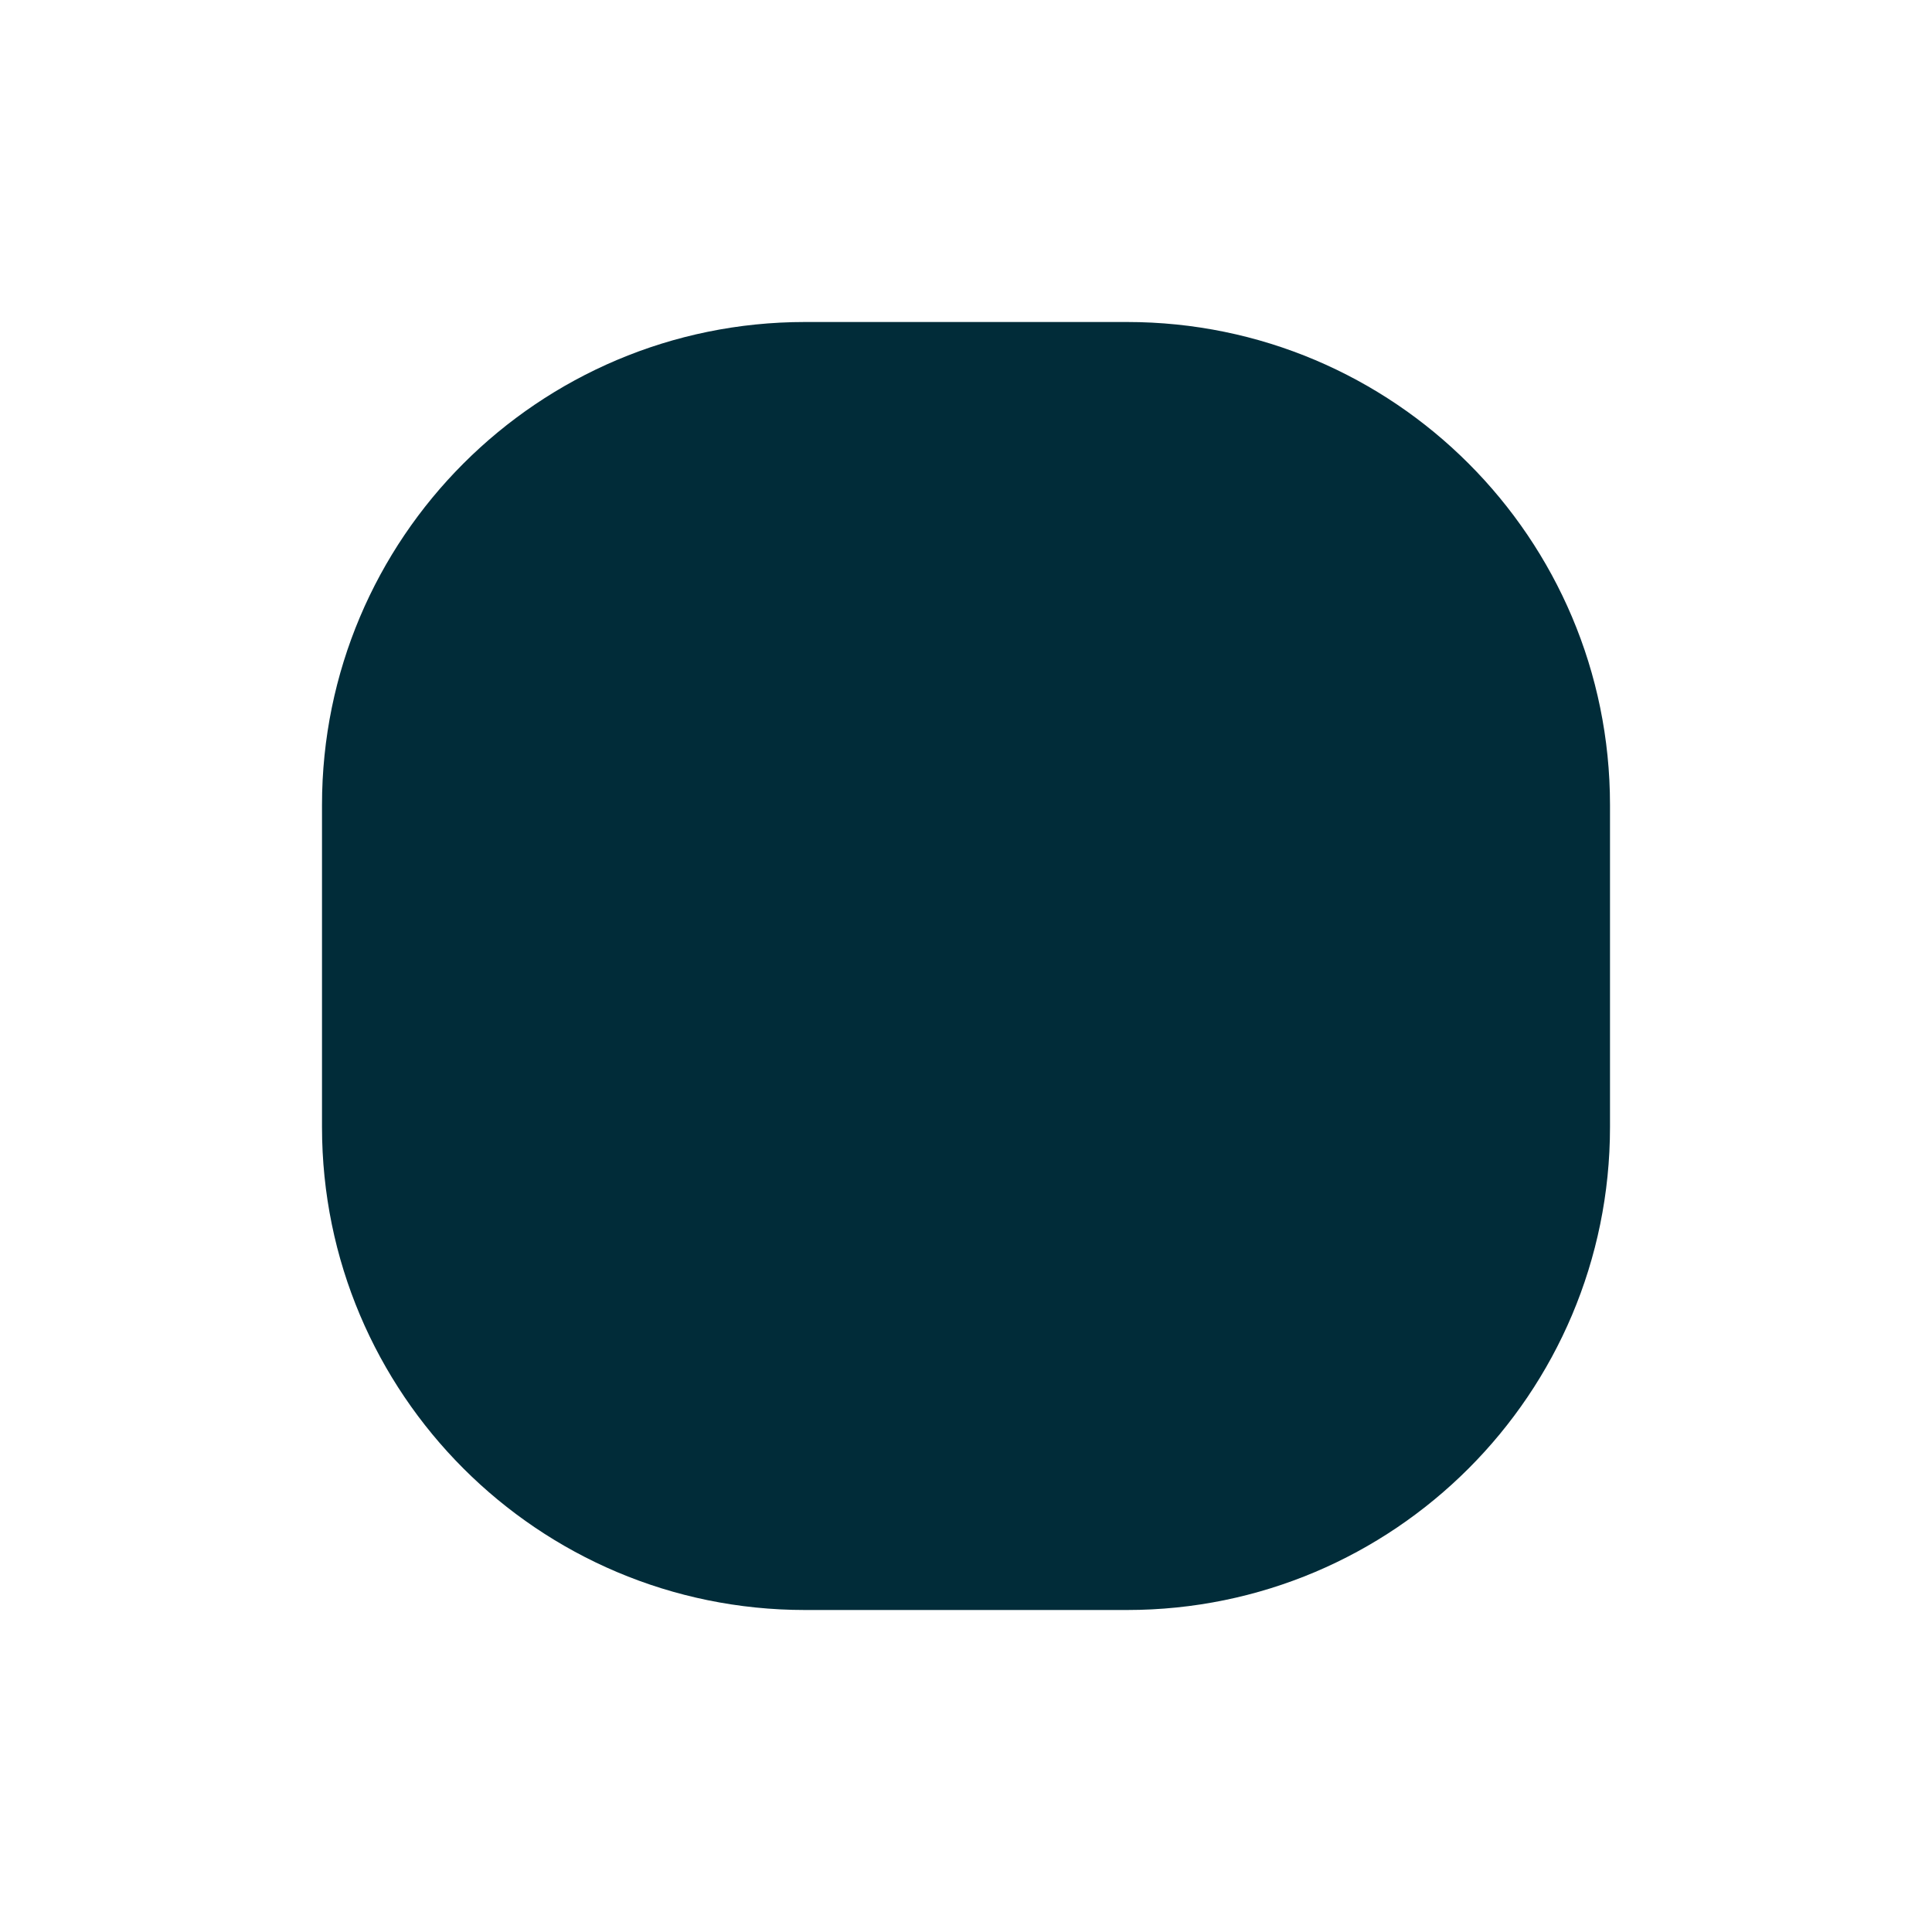
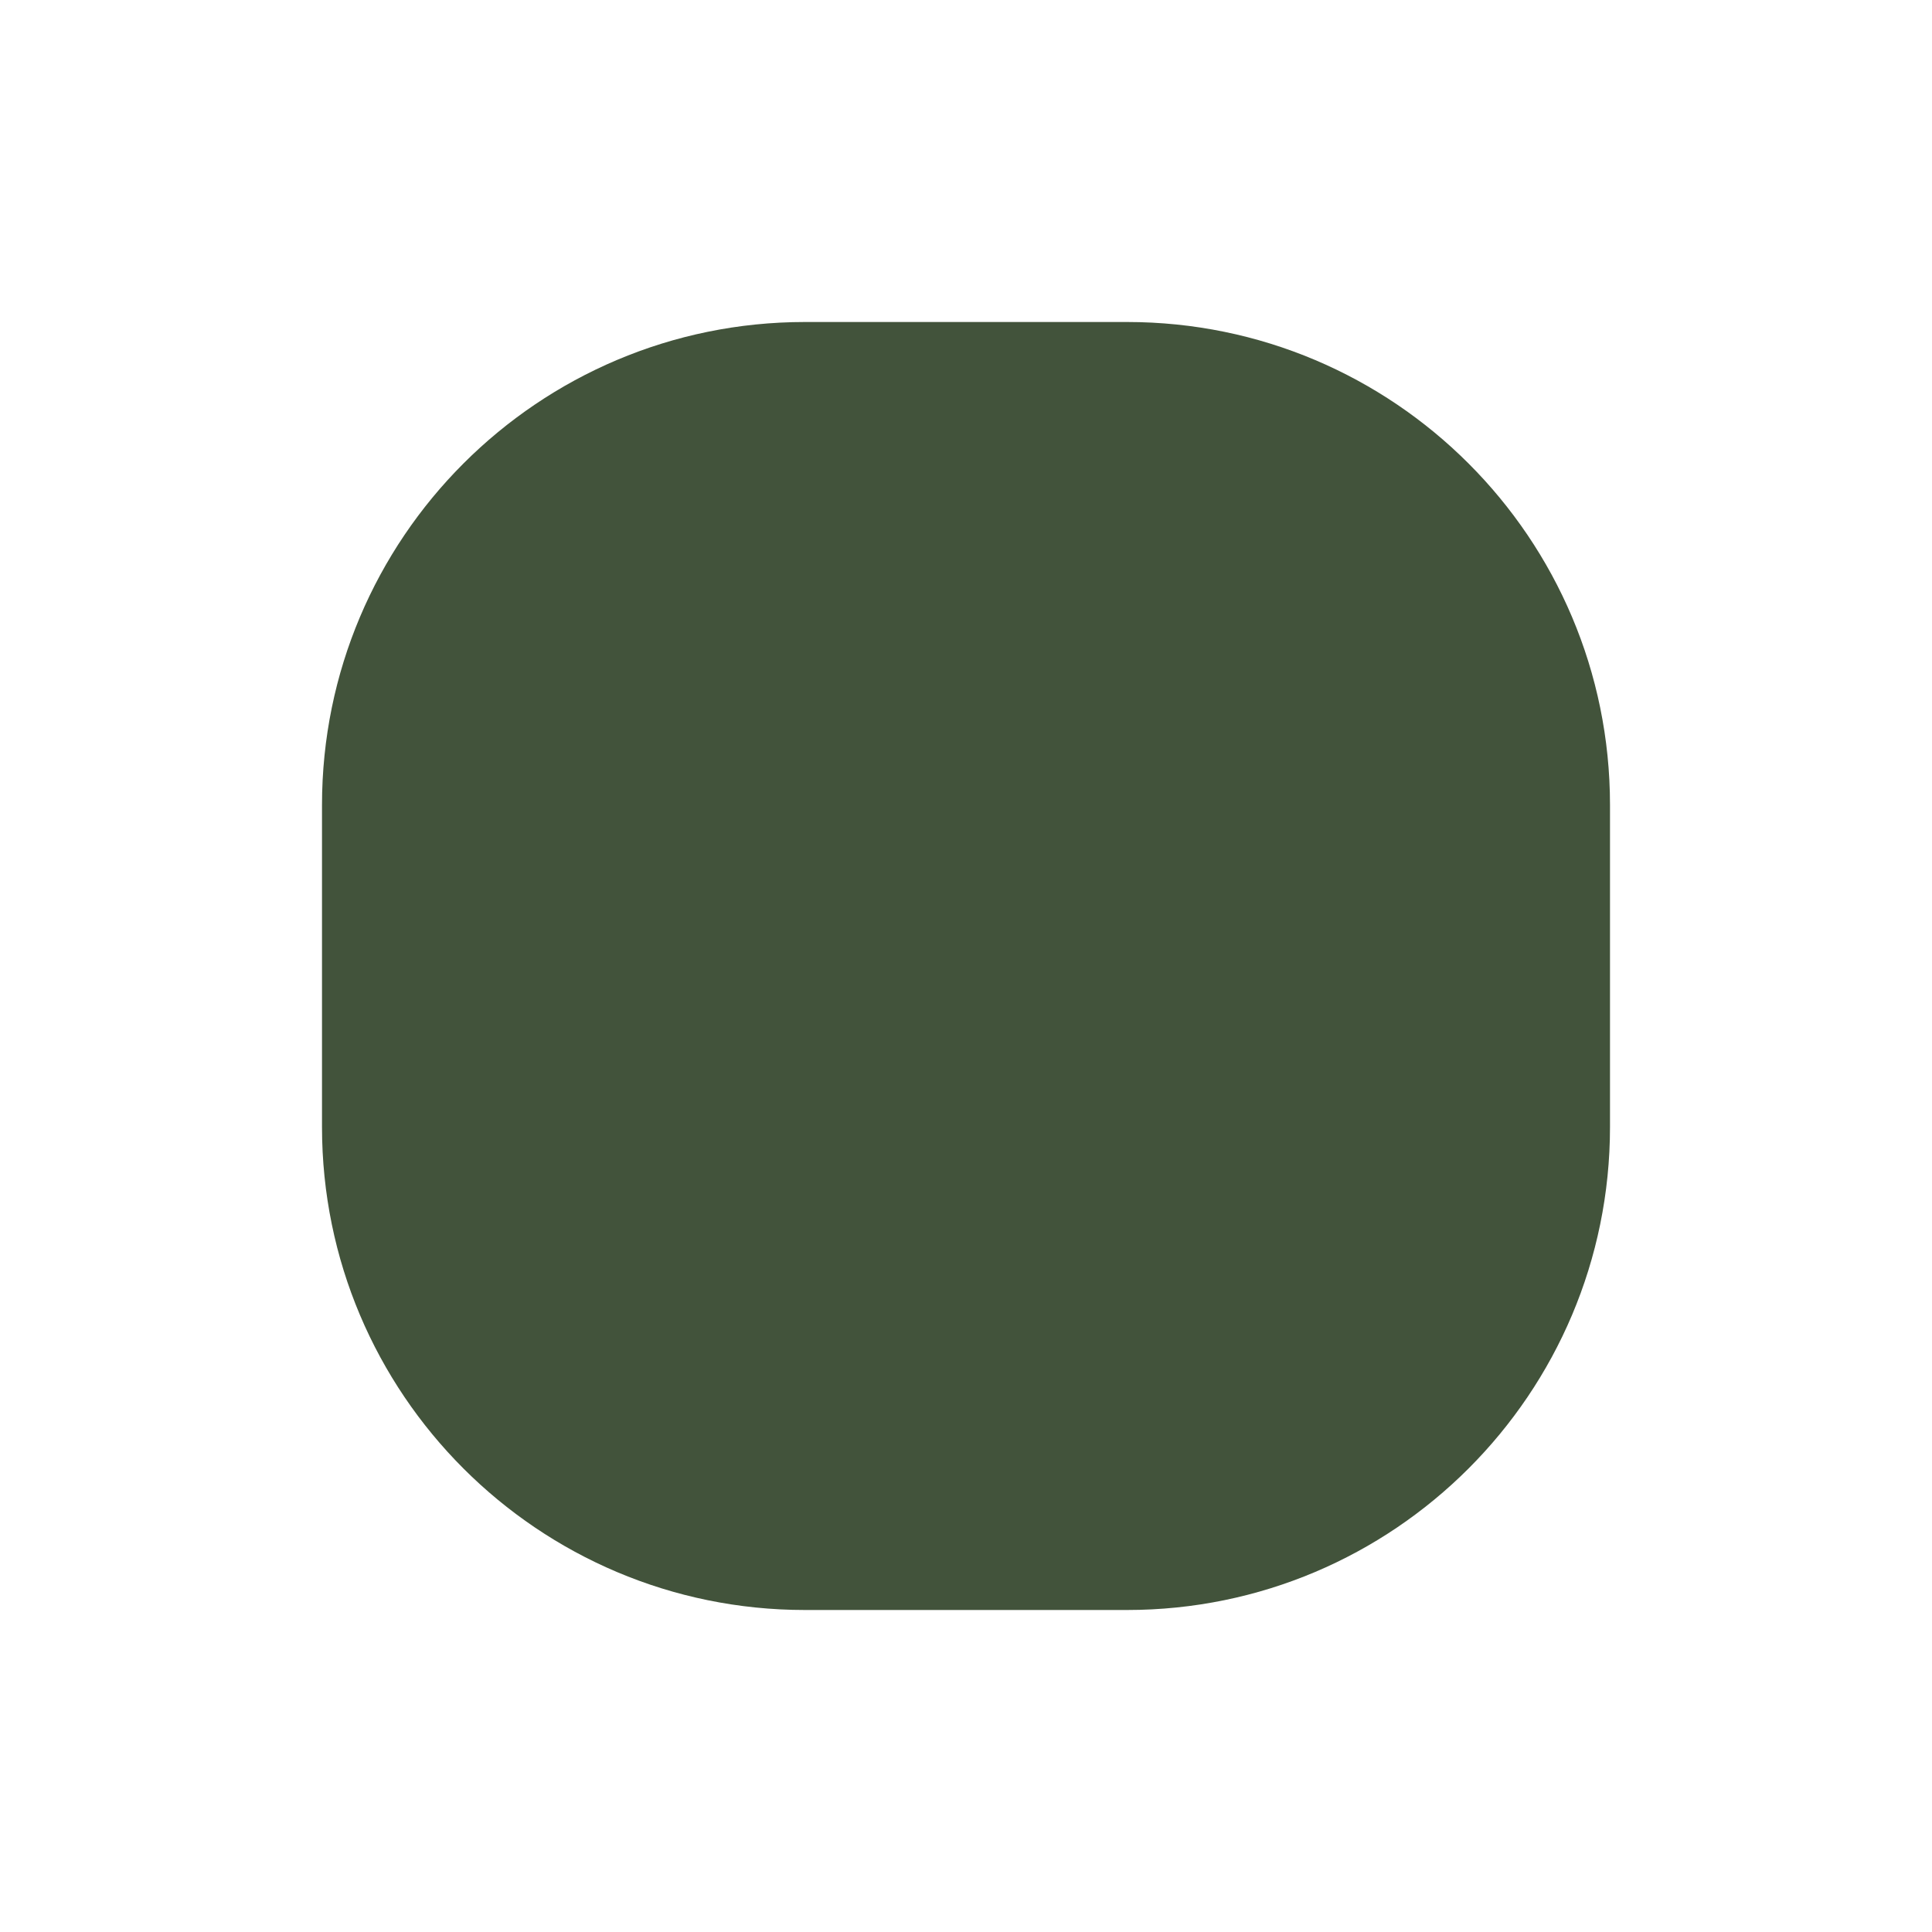
<svg xmlns="http://www.w3.org/2000/svg" width="30" height="30" version="1.1" id="svg6" viewBox="0 0 60 60">
  <defs id="defs10">
    </defs>
-   <path id="svg_1" width="40" height="40" x="10" y="10" fill="#015ad7" stroke="#000000" stroke-width="0" rx="0" d="m 25,10 h 10 a 15,15 45 0 1 15,15 v 10 a 15,15 135 0 1 -15,15 h -10 a 15,15 45 0 1 -15,-15 v -10 a 15,15 135 0 1 15,-15 z" style="fill:#012c39;fill-opacity:1" />
+   <path id="svg_1" width="40" height="40" x="10" y="10" fill="#015ad7" stroke="#000000" stroke-width="0" rx="0" d="m 25,10 h 10 a 15,15 45 0 1 15,15 v 10 a 15,15 135 0 1 -15,15 h -10 a 15,15 45 0 1 -15,-15 v -10 a 15,15 135 0 1 15,-15 z" style="fill:#42533b;fill-opacity:1" />
</svg>
